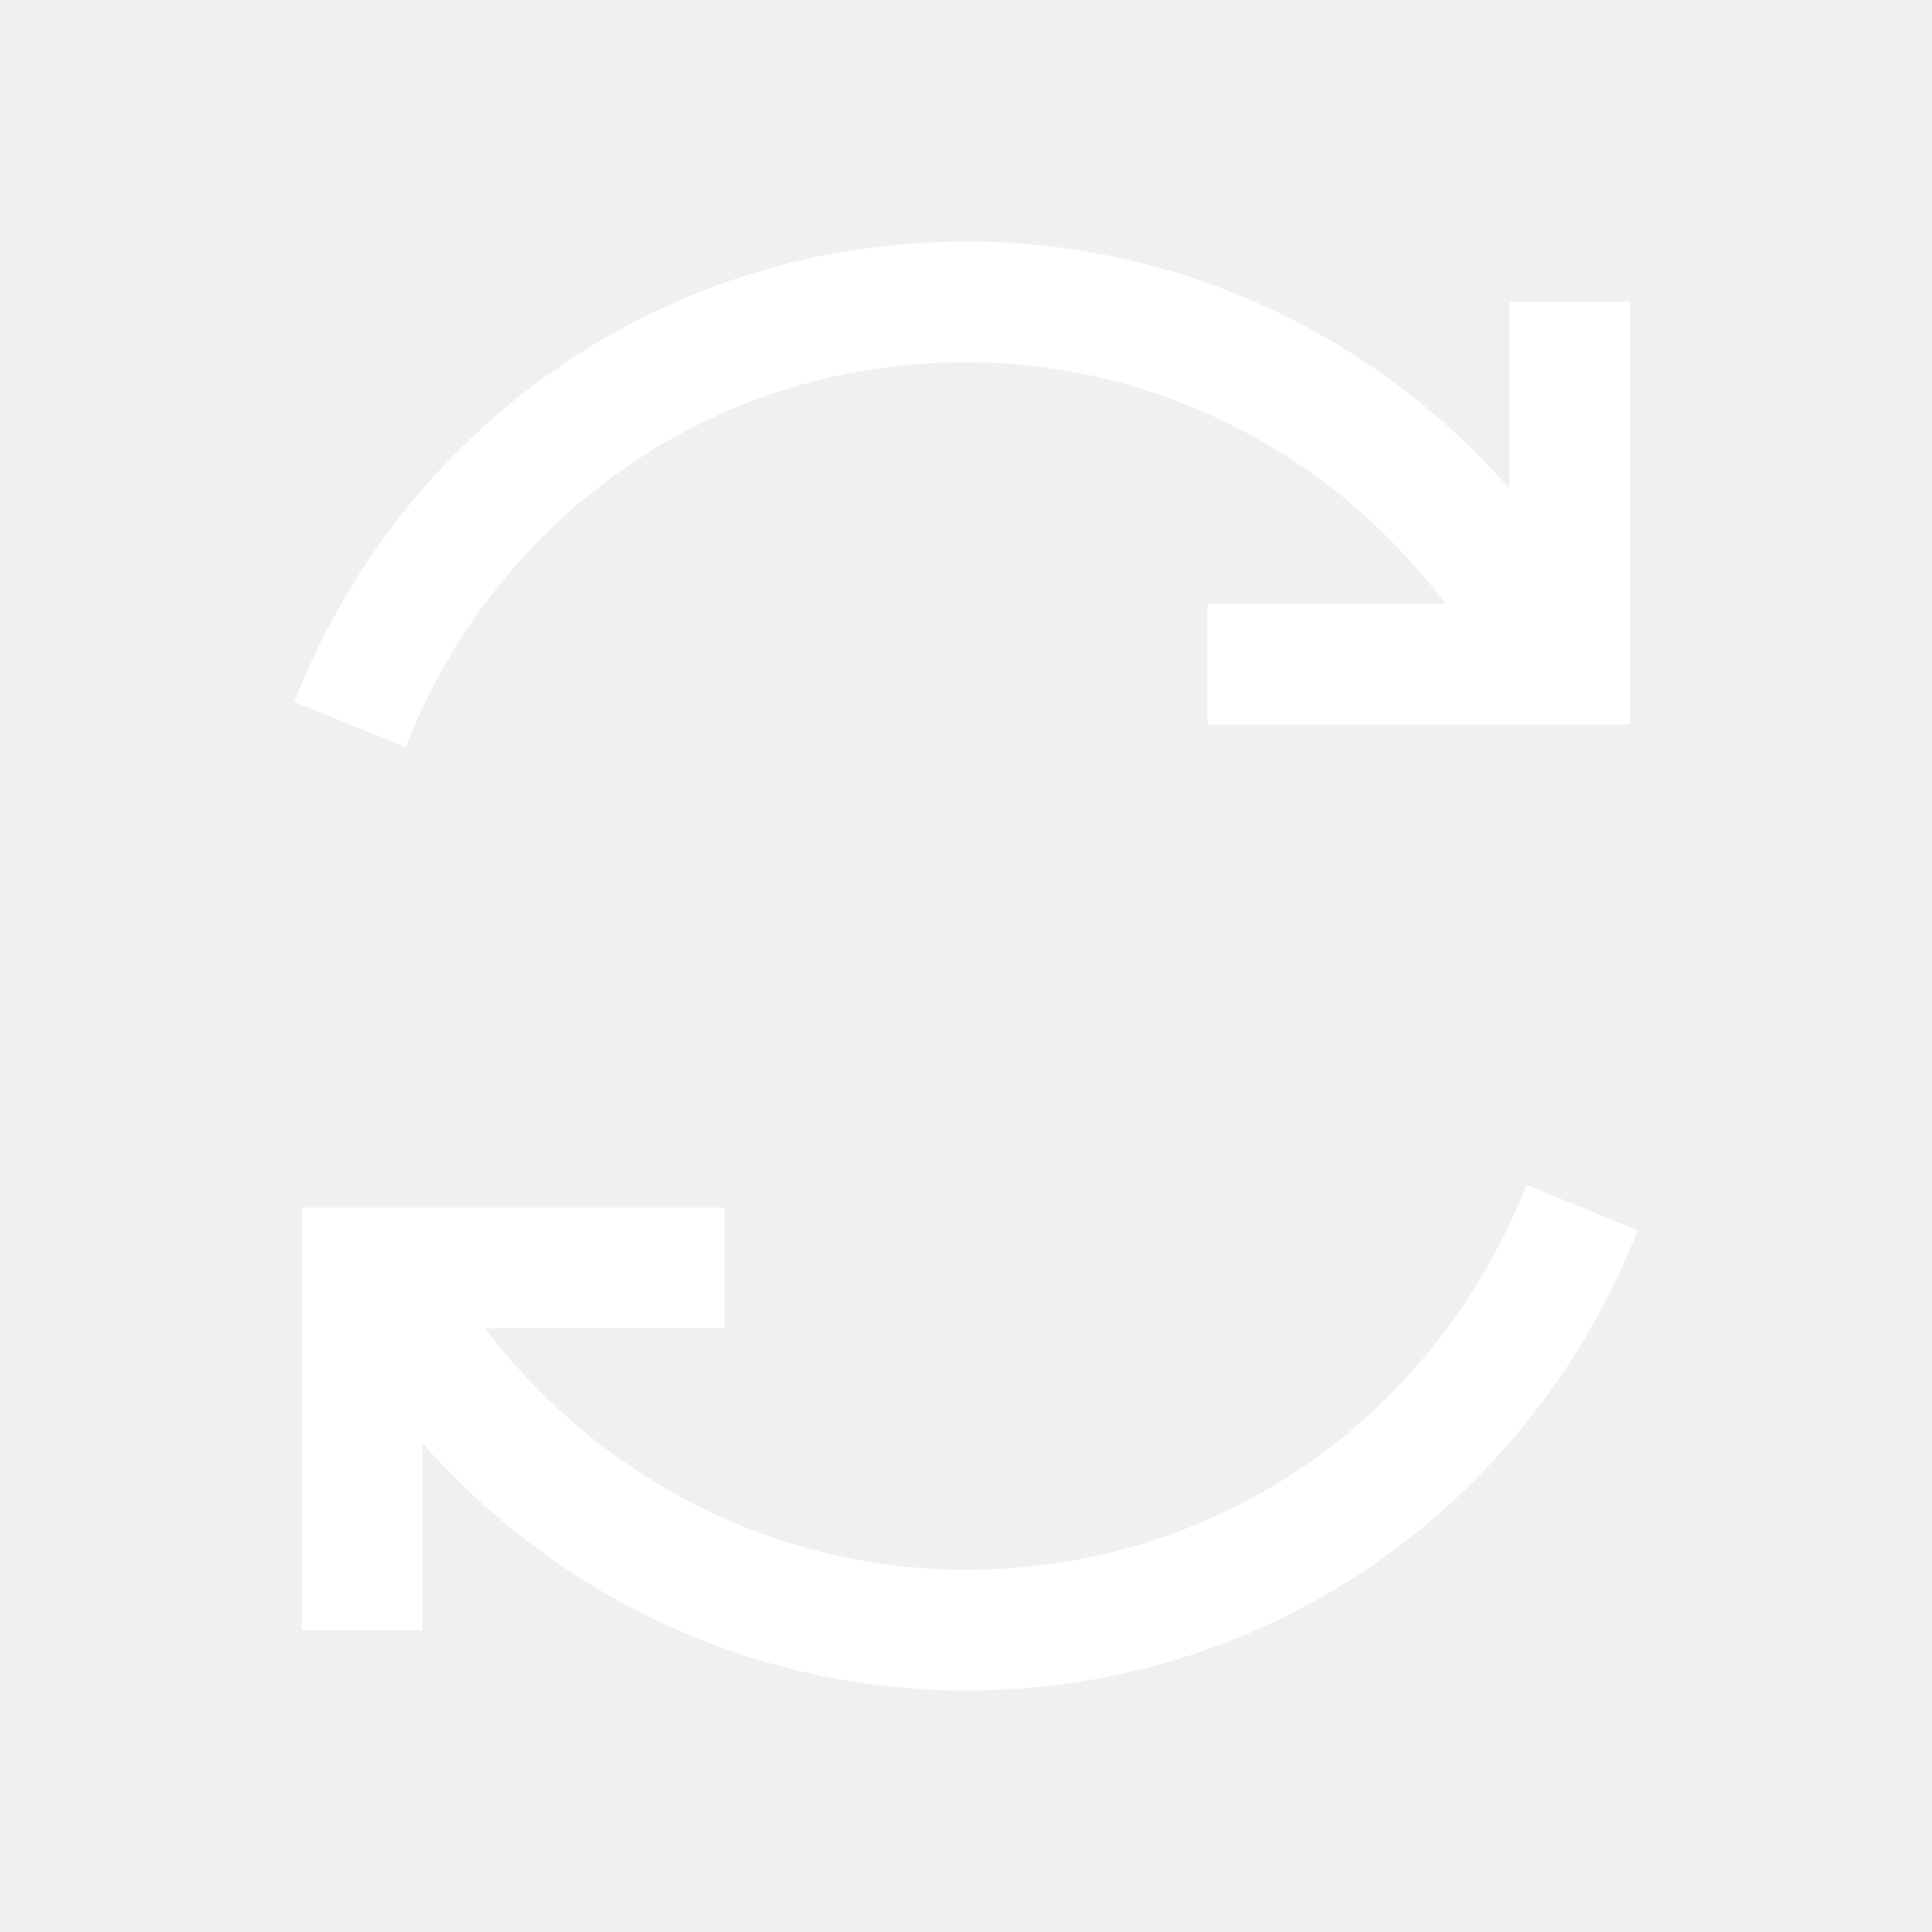
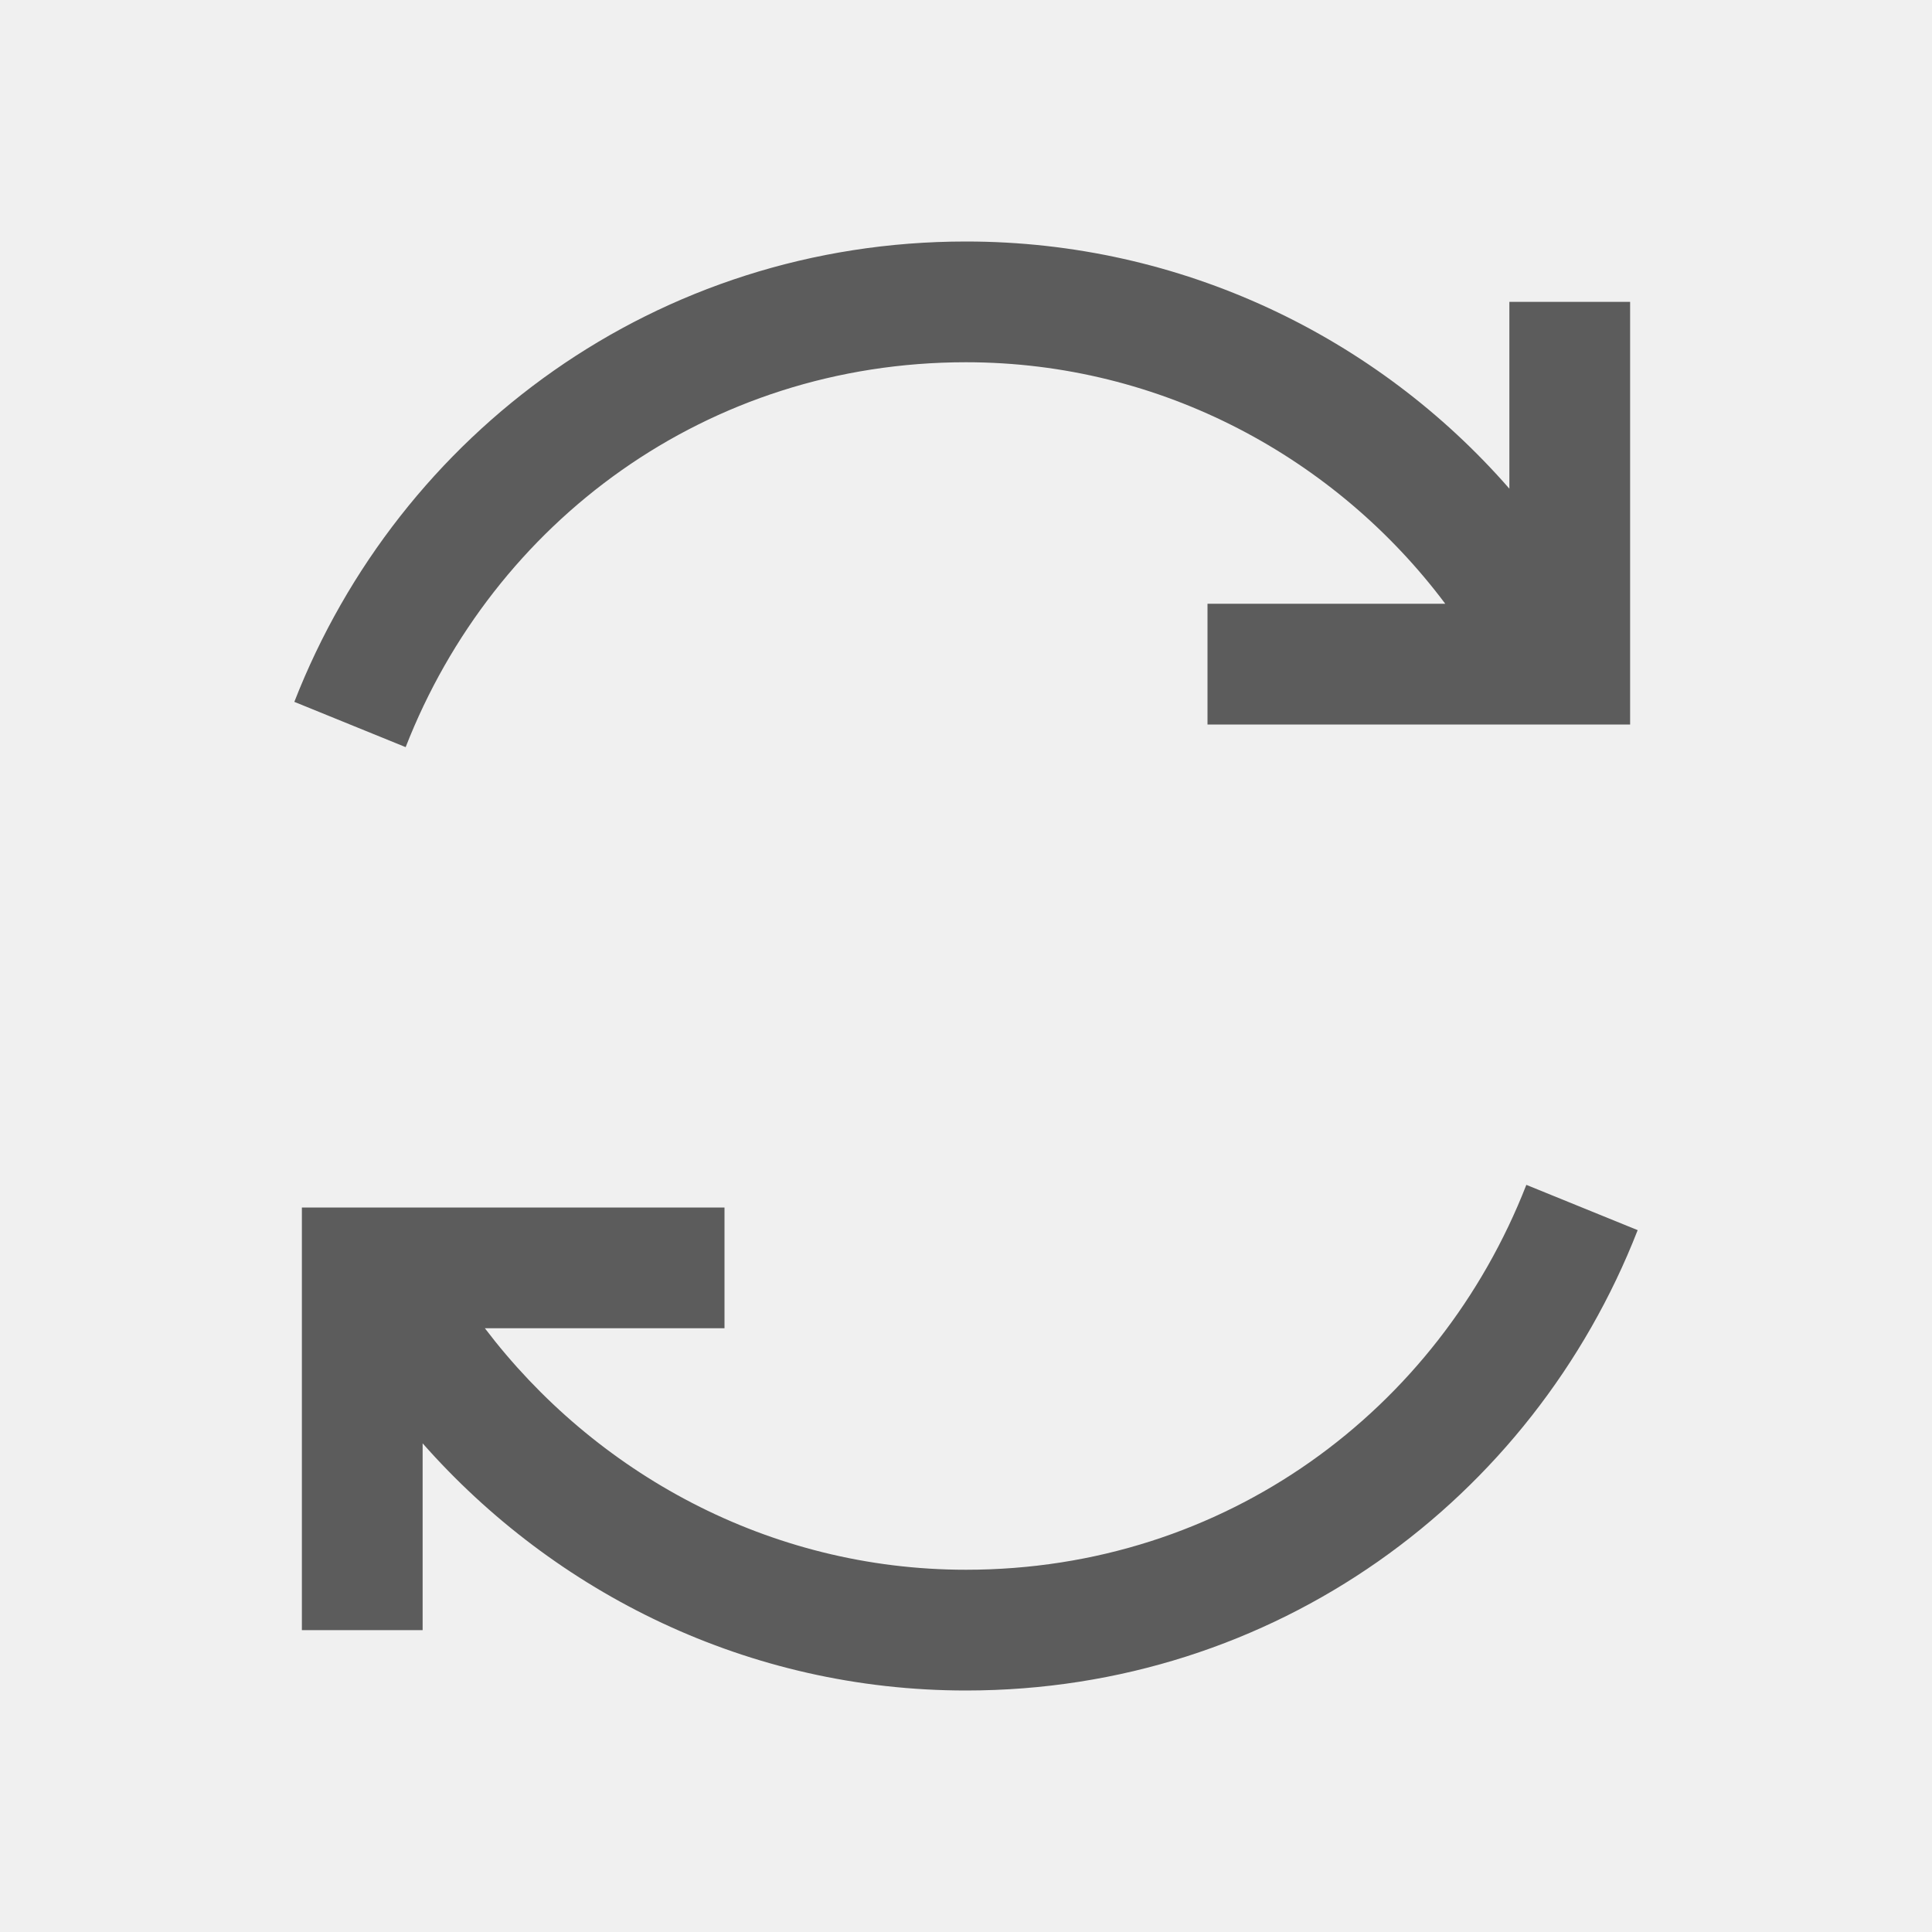
- <svg xmlns="http://www.w3.org/2000/svg" width="30" height="30" viewBox="0 0 32 32" fill="#ffffff">
+ <svg xmlns="http://www.w3.org/2000/svg" width="30" height="30" viewBox="0 0 32 32" fill="#5C5C5C">
  <path d="M 16 4 C 10.887 4 6.617 7.16 4.875 11.625 L 6.719 12.375 C 8.176 8.641 11.711 6 16 6 C 19.242 6 22.133 7.59 23.938 10 L 20 10 L 20 12 L 27 12 L 27 5 L 25 5 L 25 8.094 C 22.809 5.582 19.57 4 16 4 Z" />
  <path d="M 25.281 19.625 C 23.824 23.359 20.289 26 16 26 C 12.723 26 9.844 24.387 8.031 22 L 12 22 L 12 20 L 5 20 L 5 27 L 7 27 L 7 23.906 C 9.188 26.387 12.395 28 16 28 C 21.113 28 25.383 24.84 27.125 20.375 Z" />
</svg>
